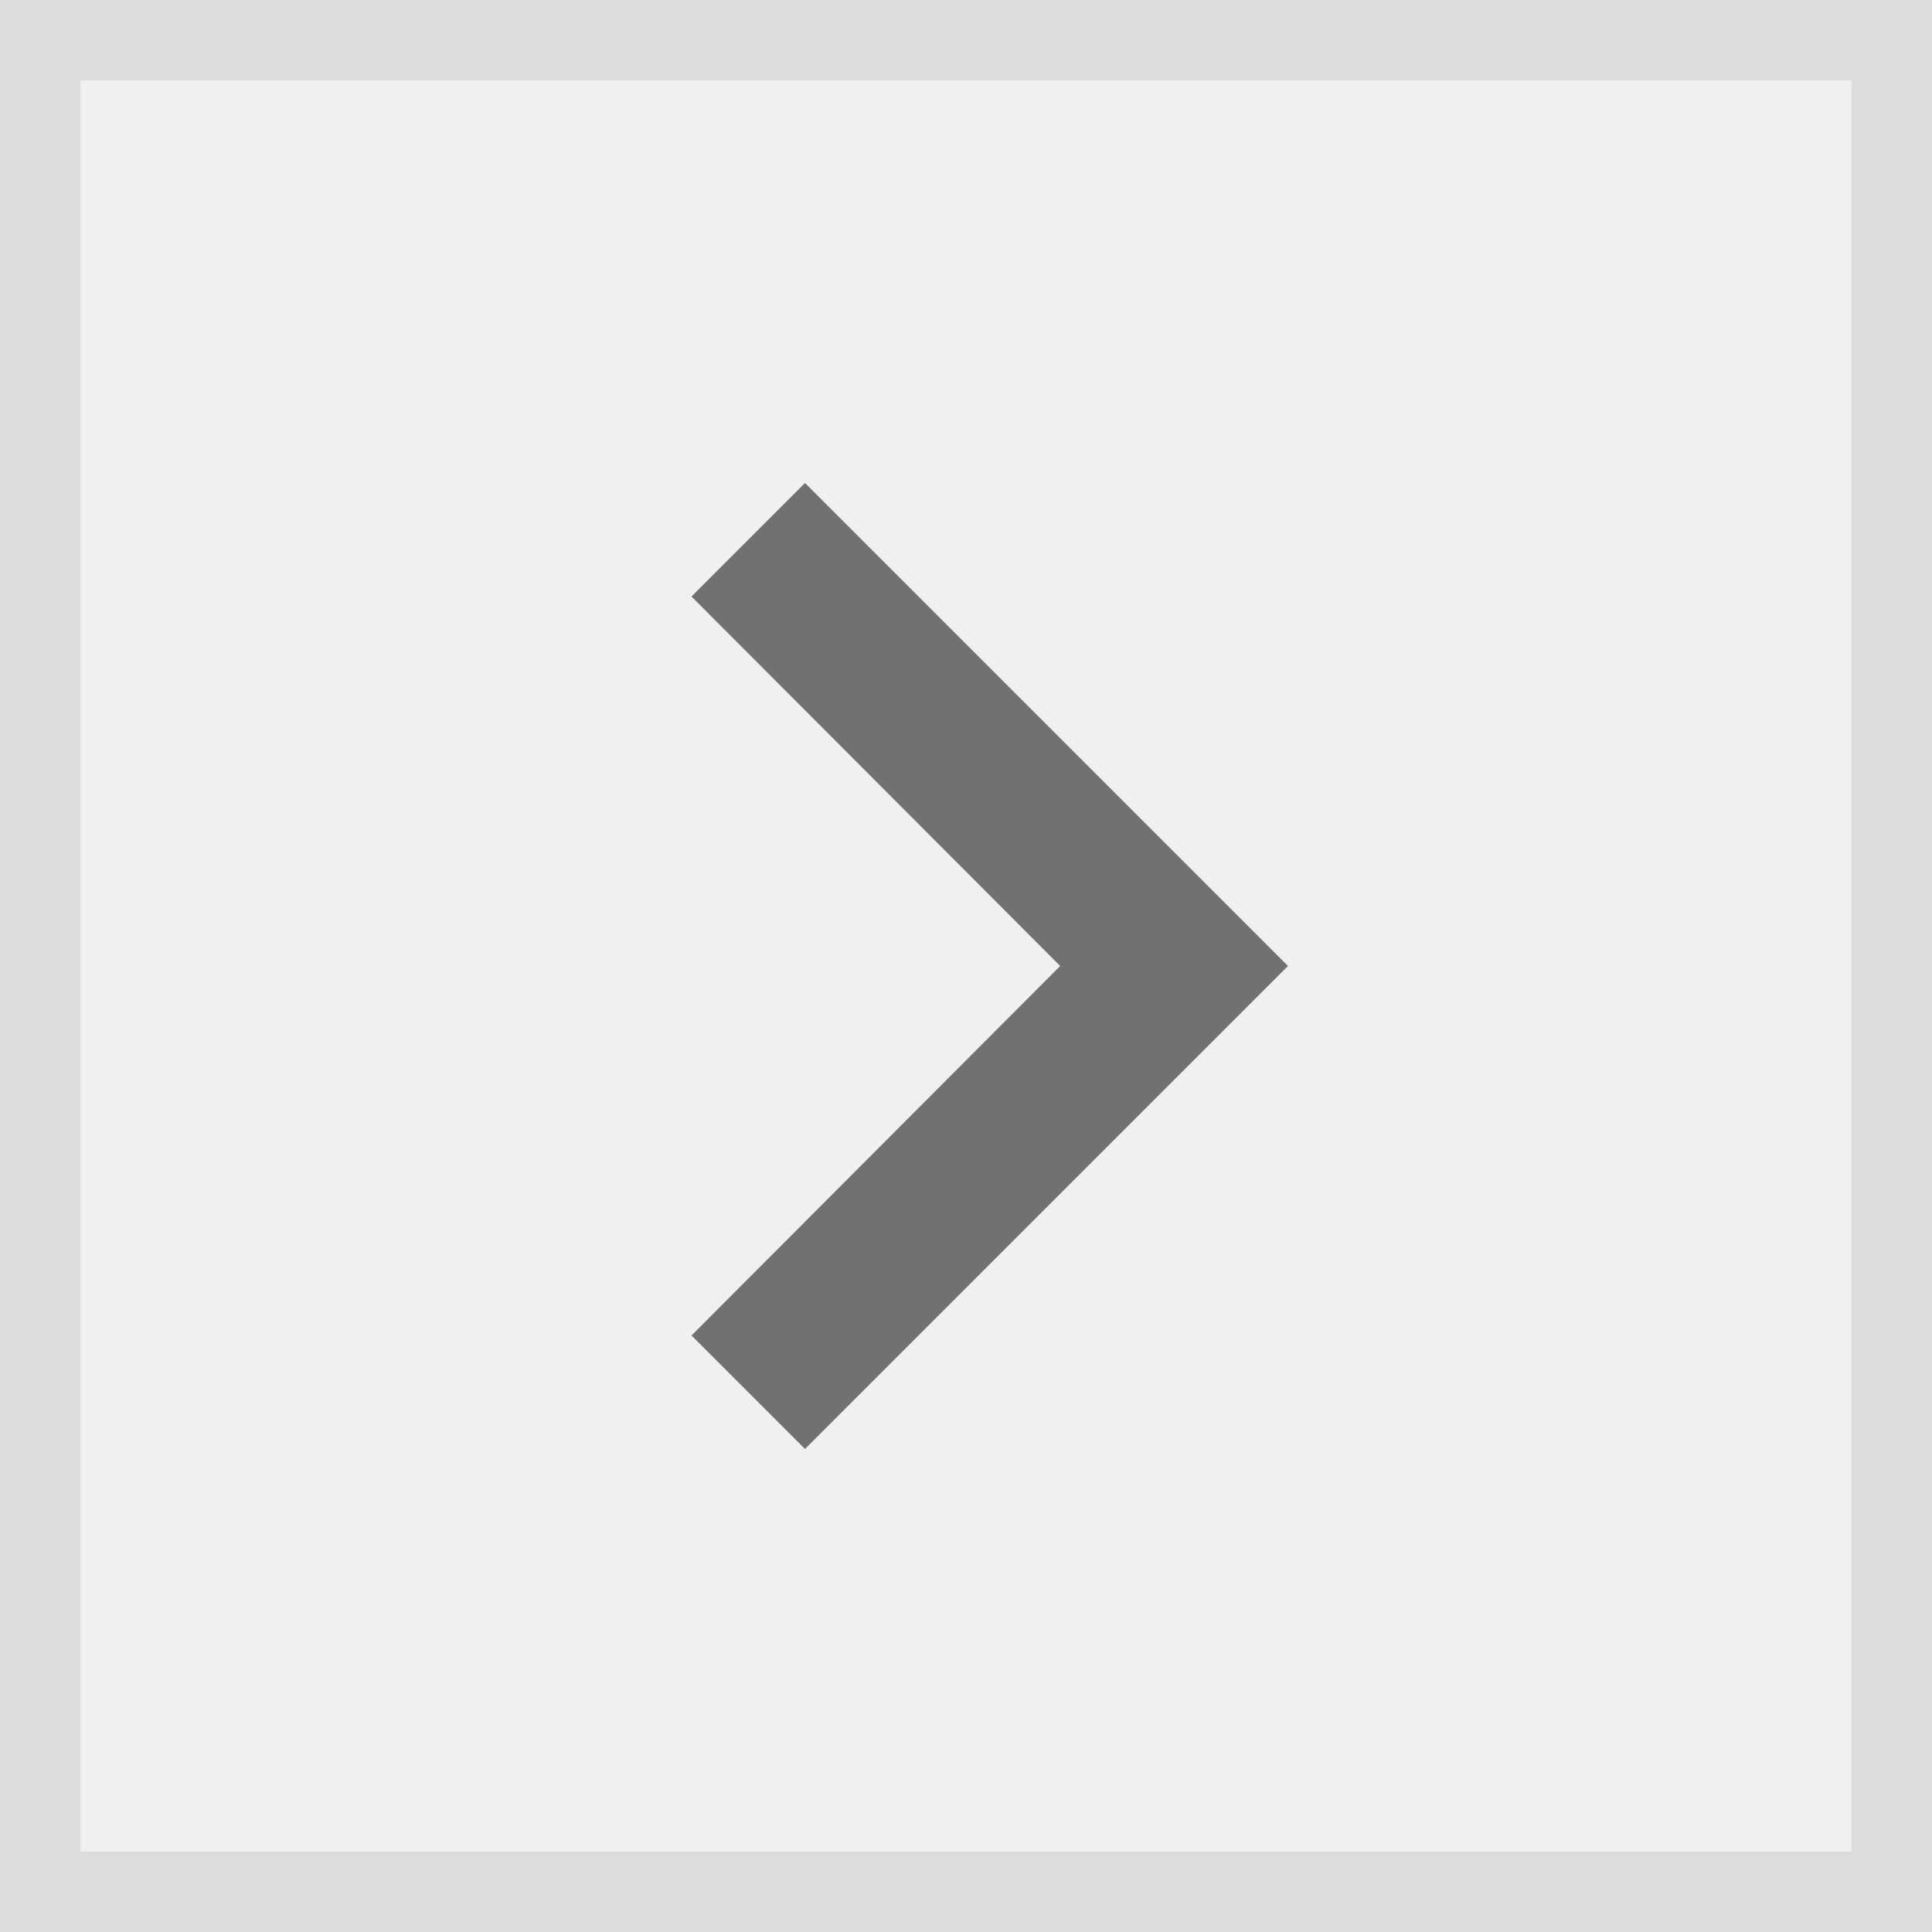
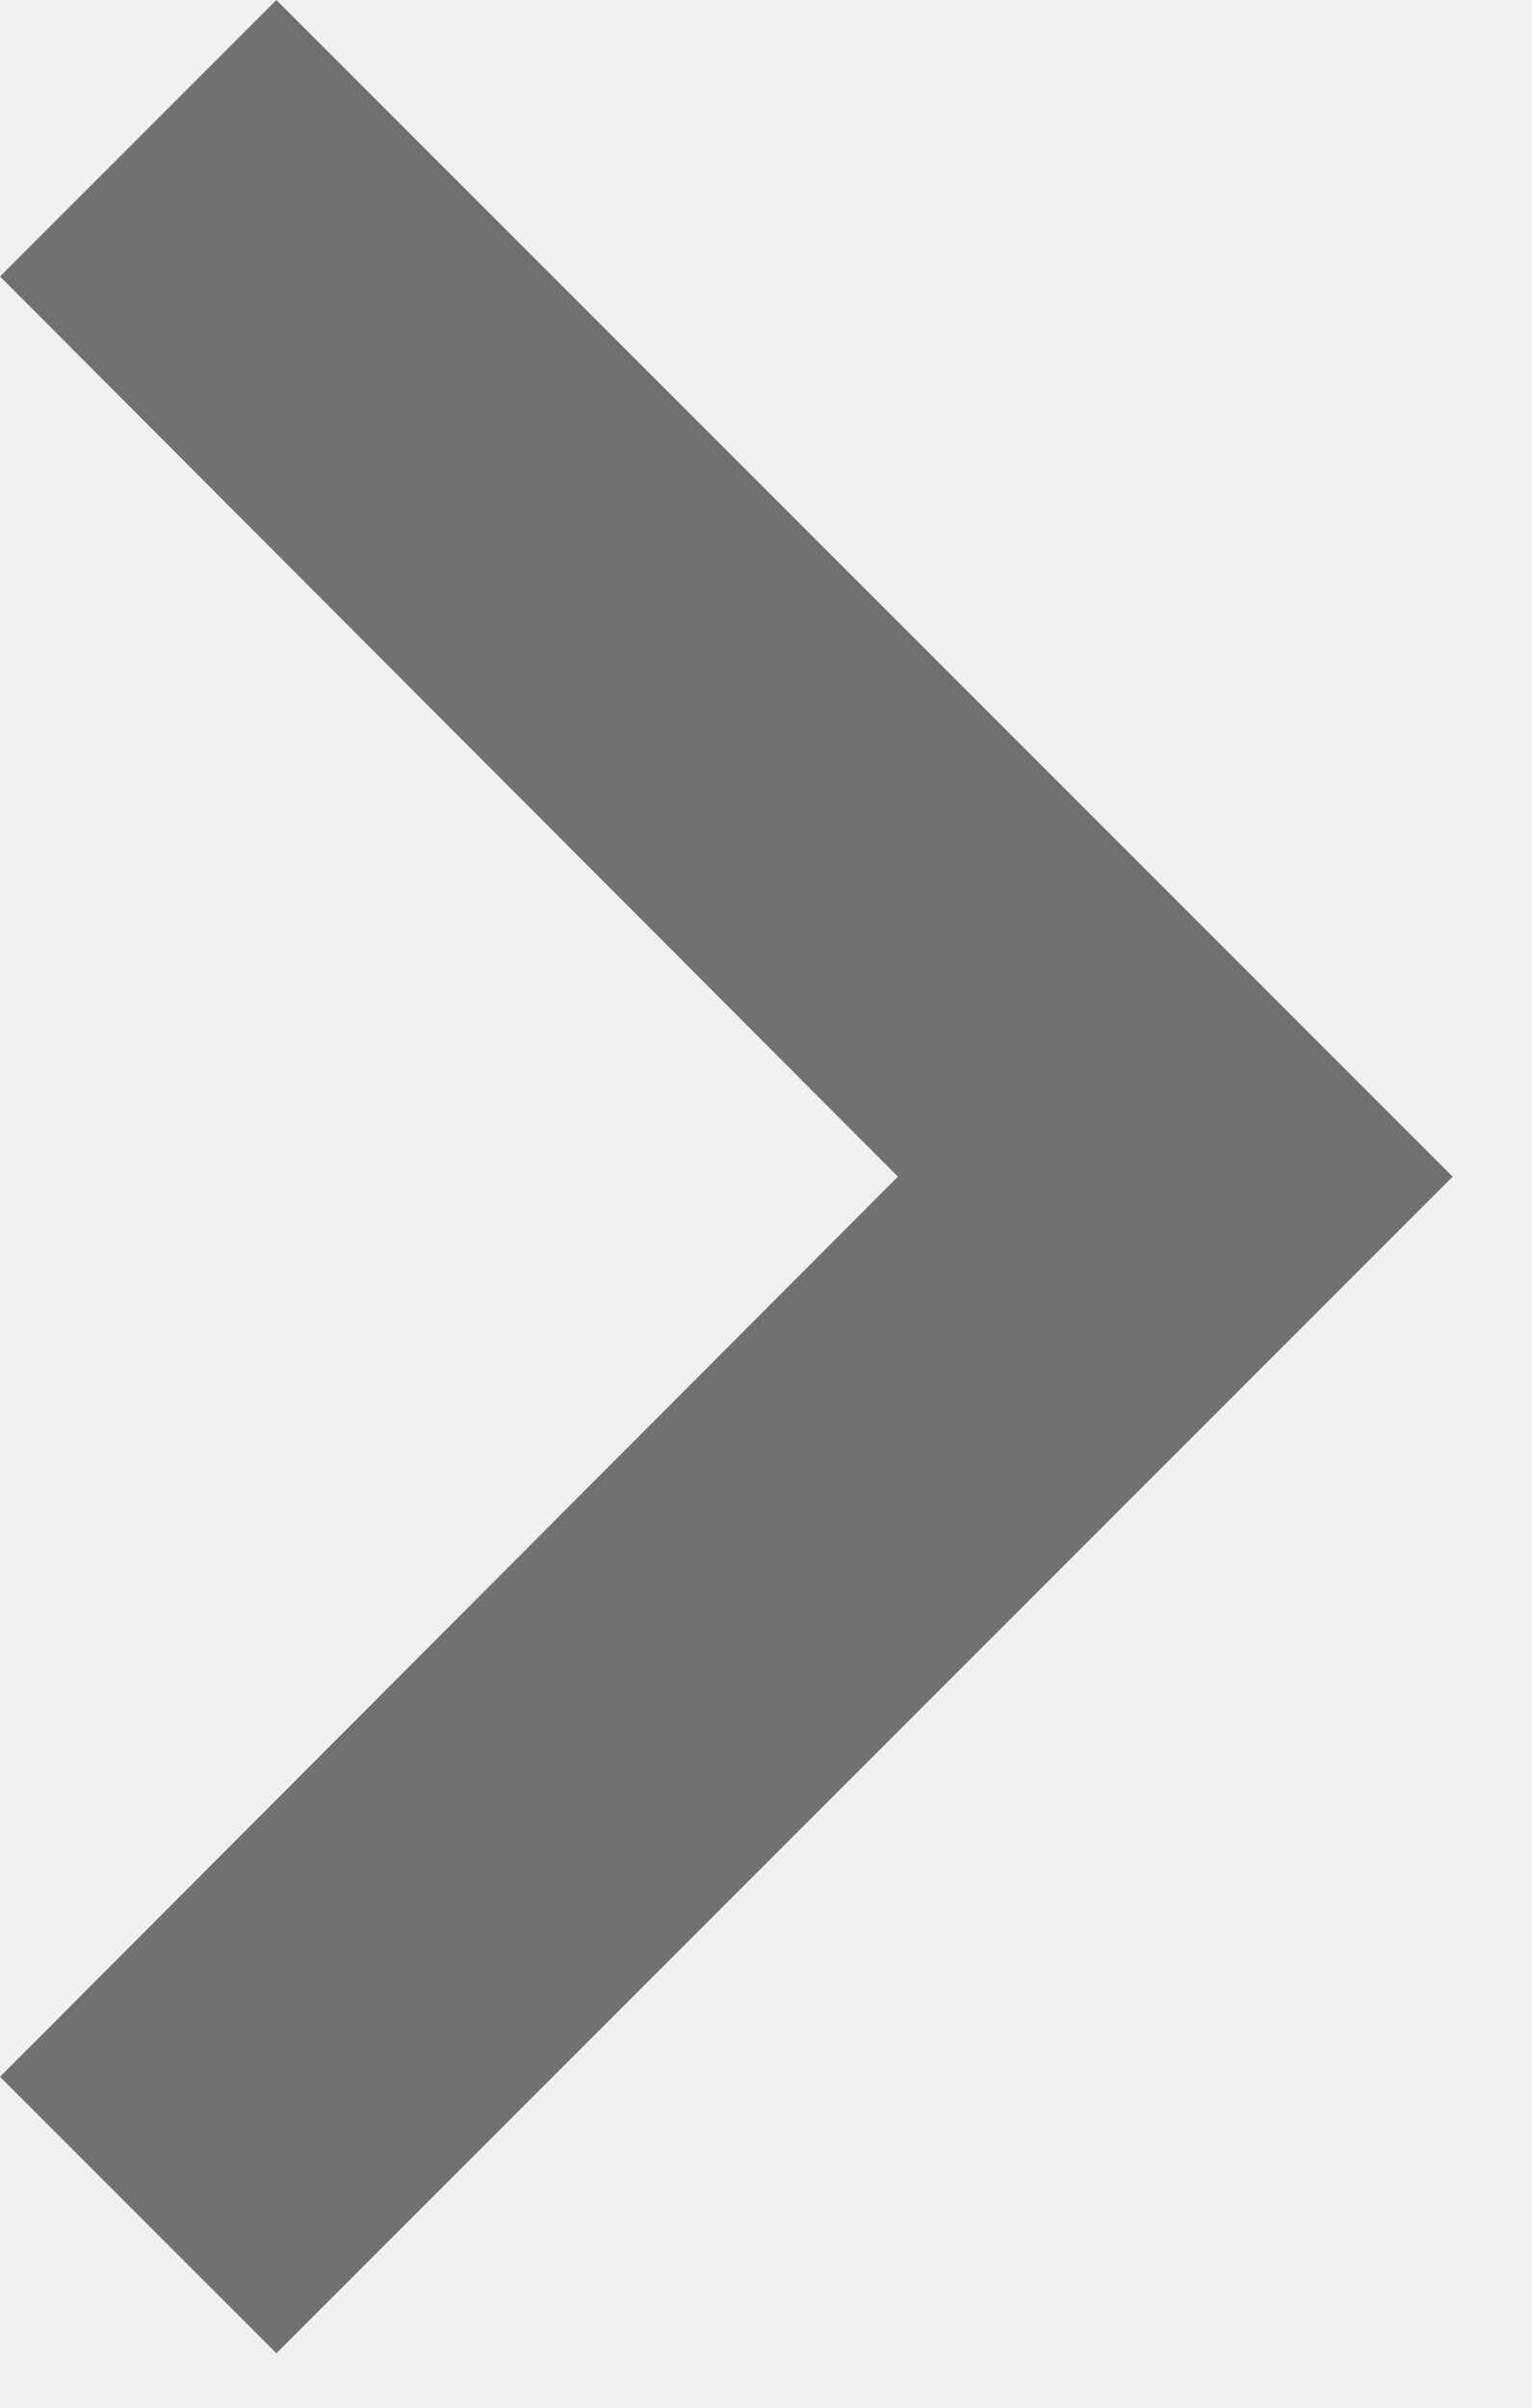
- <svg xmlns="http://www.w3.org/2000/svg" width="24" height="24" viewBox="0 0 24 24" fill="none">
-   <g clip-path="url(#clip0_222_4524)">
-     <path d="M10 6L8.59 7.41L13.17 12L8.59 16.59L10 18L16 12L10 6Z" fill="#717171" />
-   </g>
-   <rect x="0.5" y="0.5" width="23" height="23" stroke="#DCDCDC" />
-   <defs>
-     <clipPath id="clip0_222_4524">
-       <rect width="24" height="24" fill="white" />
-     </clipPath>
-   </defs>
+ <svg xmlns="http://www.w3.org/2000/svg" width="14" height="22" viewBox="0 0 14 22" fill="none">
+   <path d="M2.526 0L0 2.526L8.206 10.75L0 18.974L2.526 21.5L13.276 10.75L2.526 0Z" fill="#717171" />
</svg>
